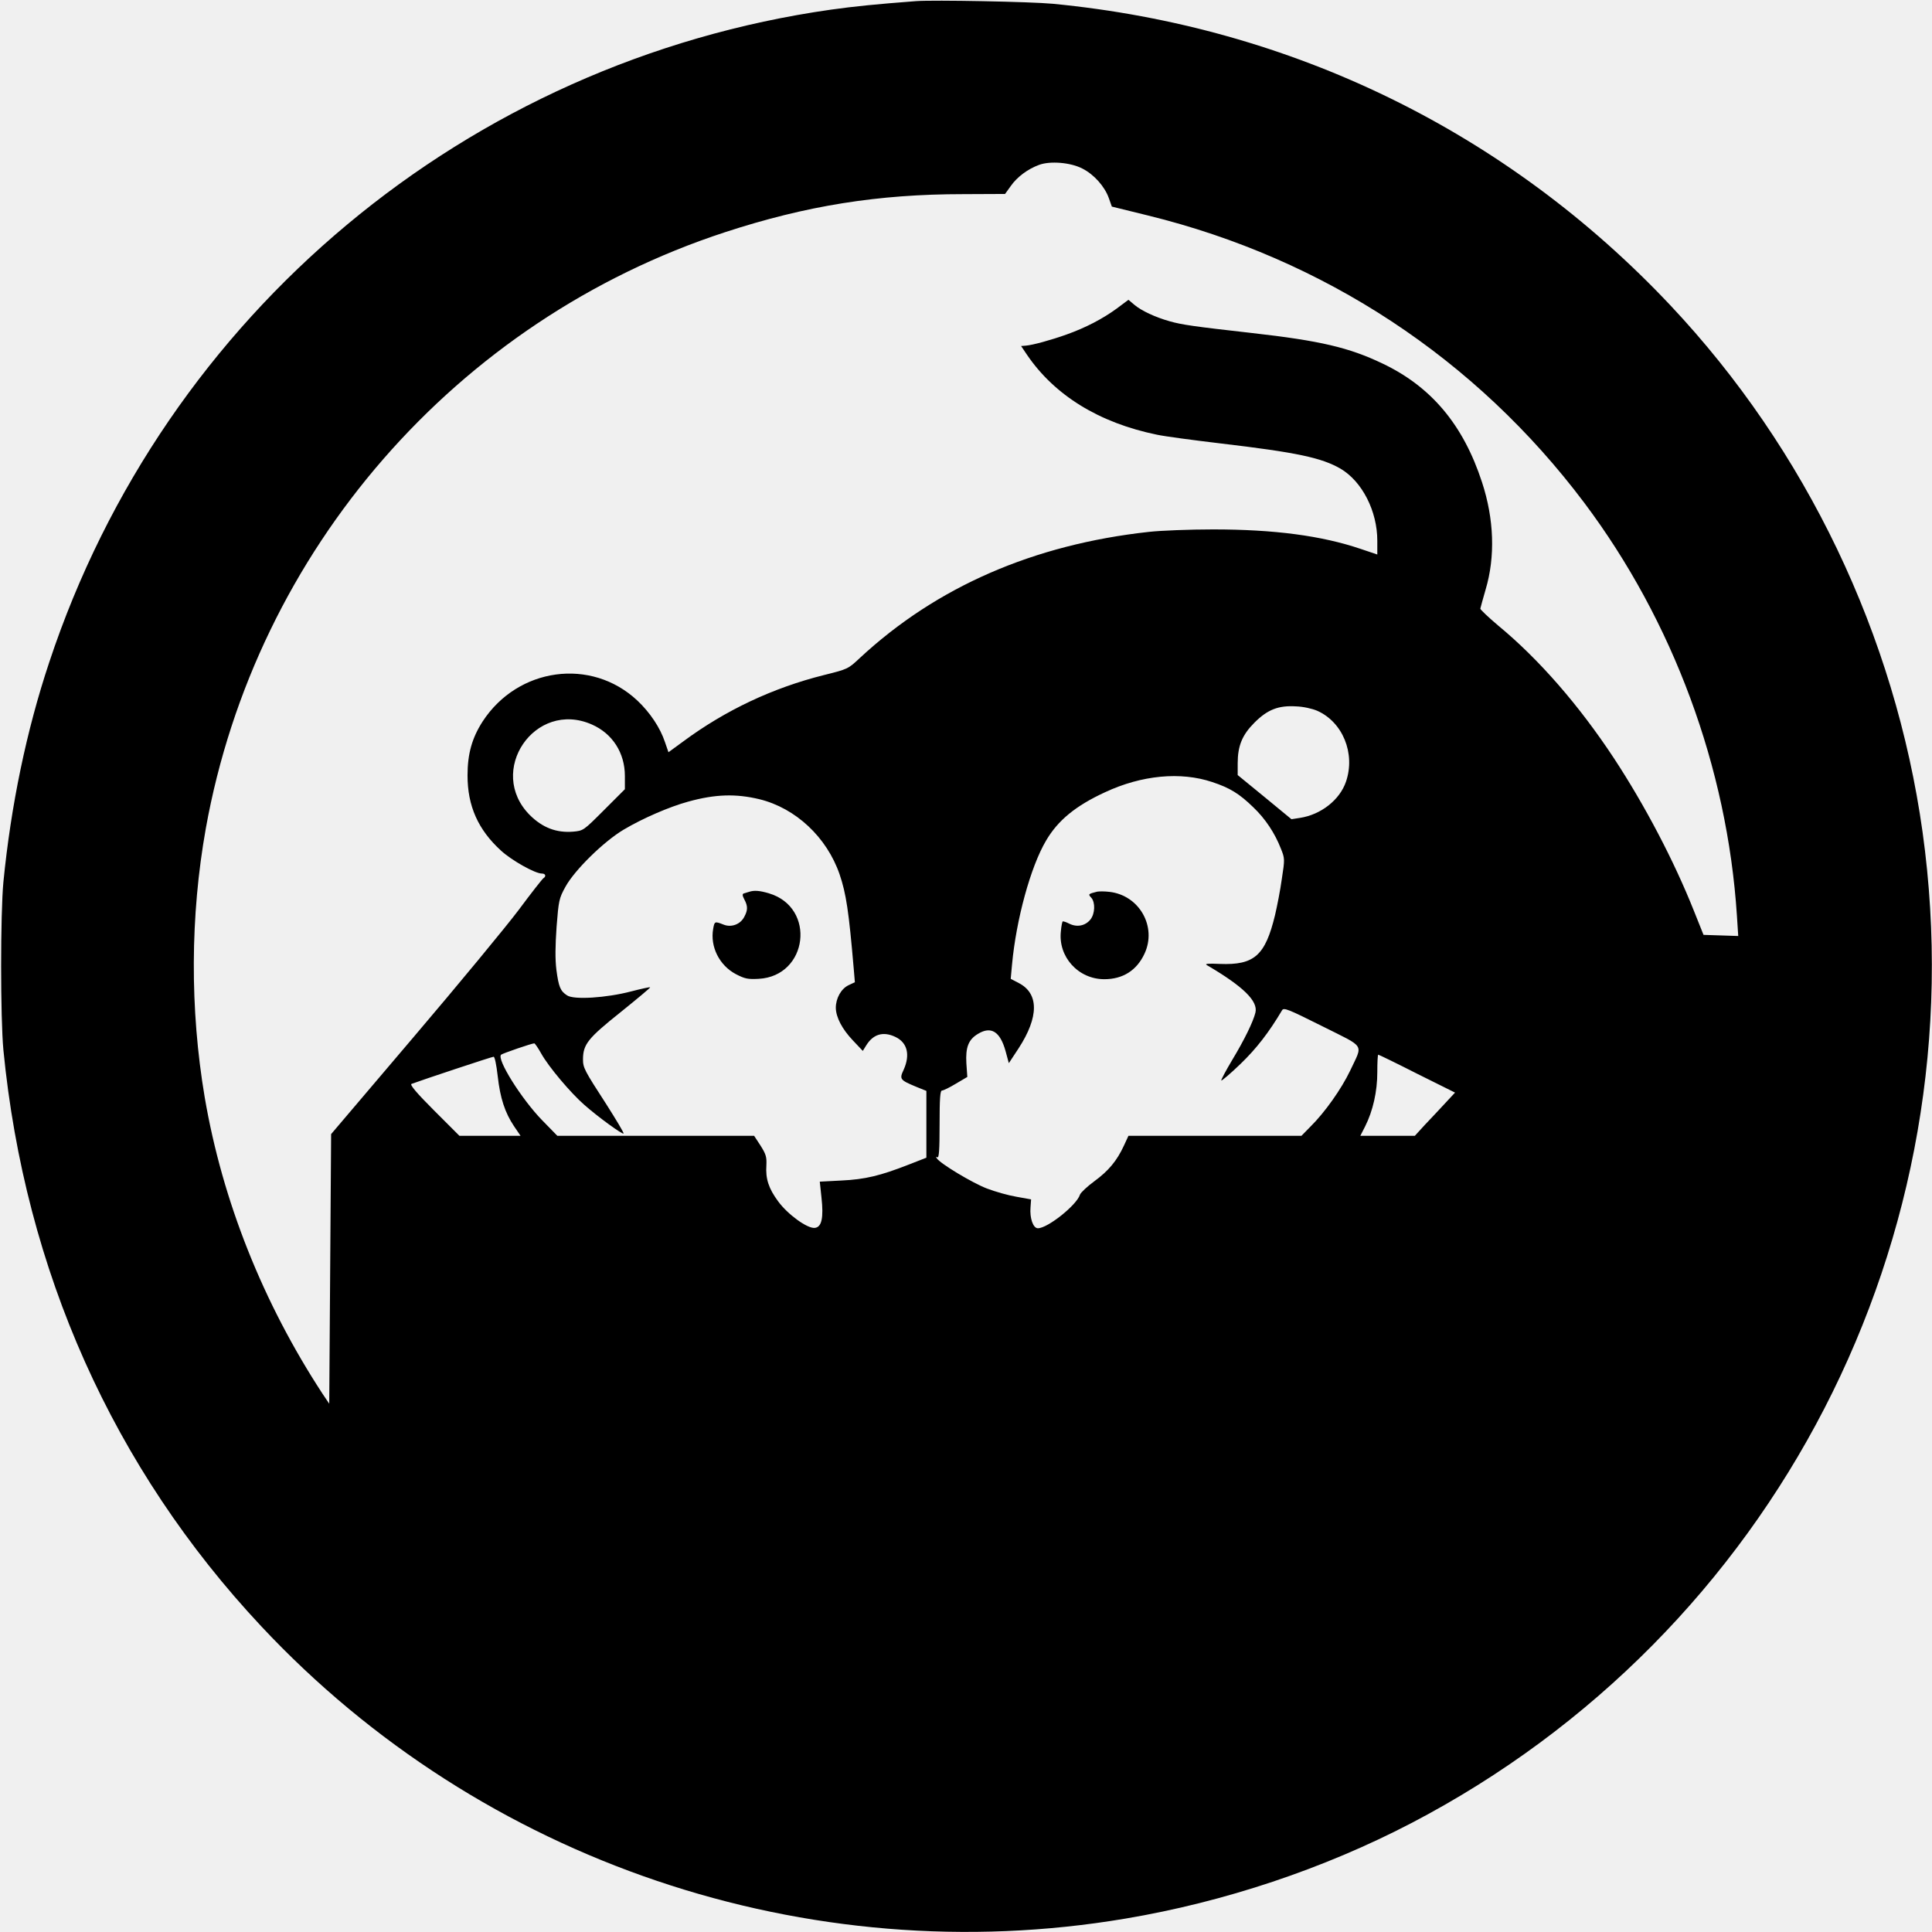
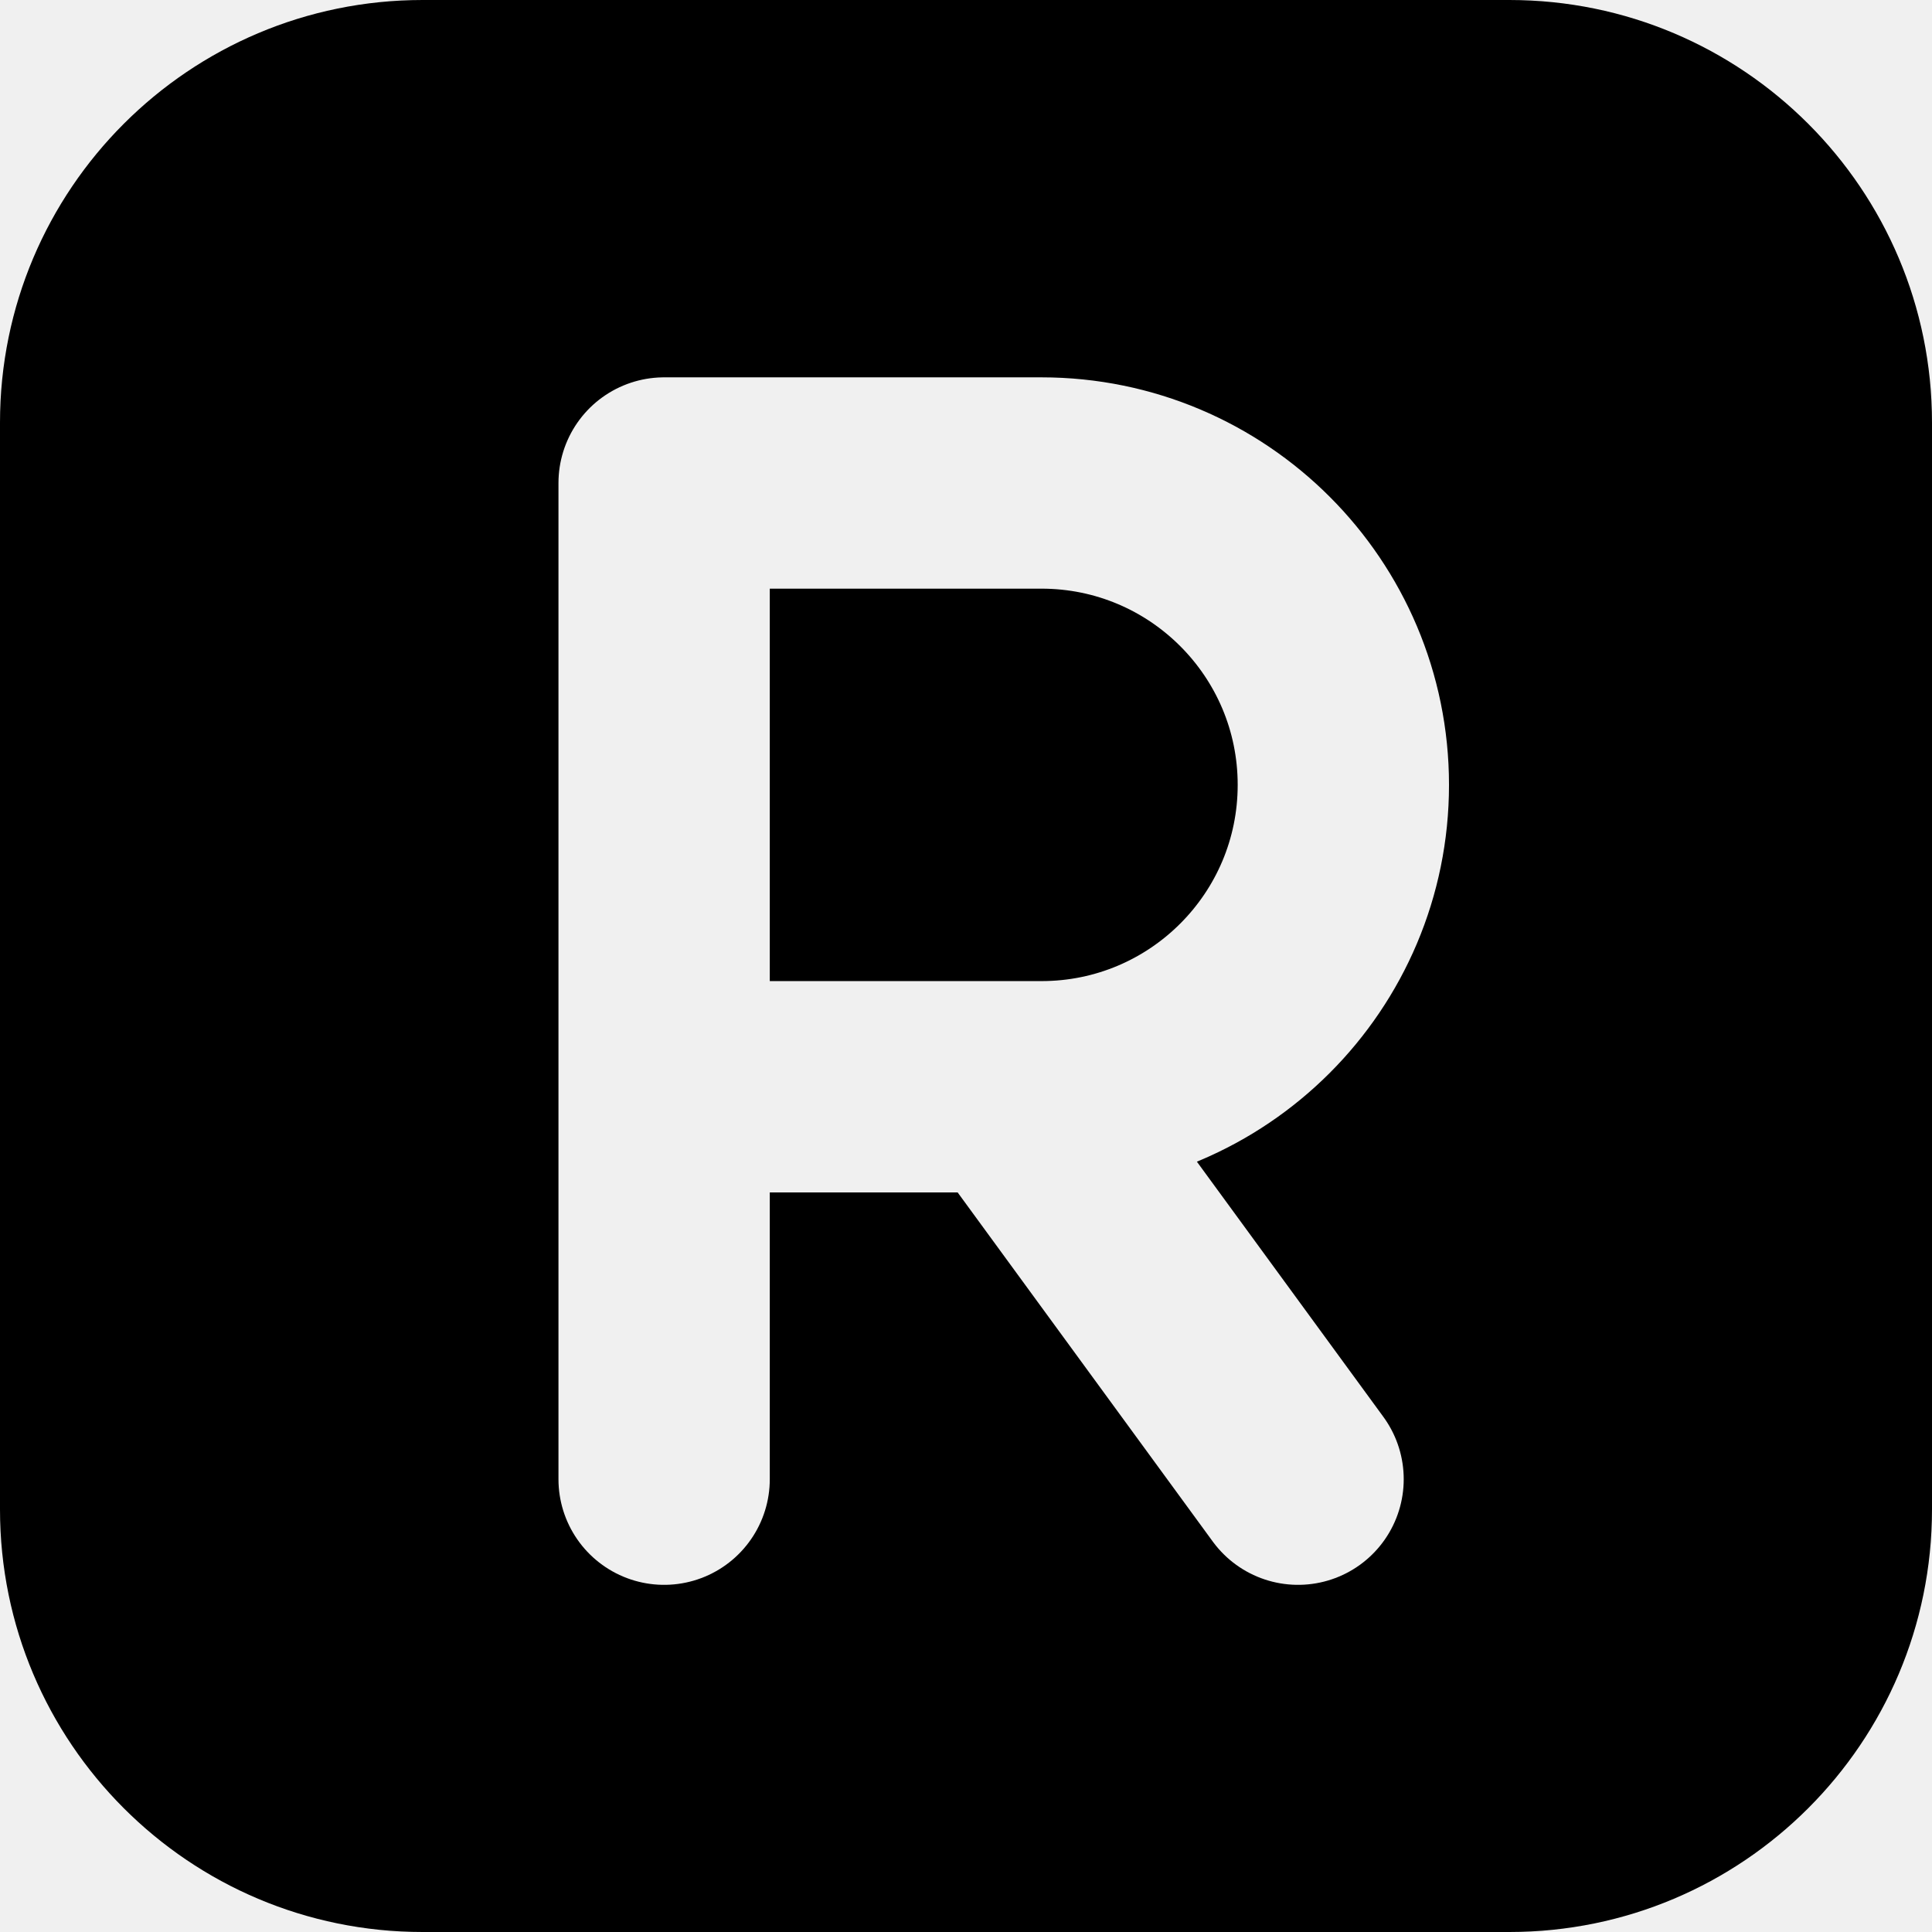
- <svg xmlns="http://www.w3.org/2000/svg" version="1.0" width="1024pt" height="1024pt" viewBox="0 0 1024 1024" preserveAspectRatio="xMidYMid meet">
-   <g transform="translate(0,1024) scale(0.1,-0.1)" fill="#000000" stroke="none">
-     <path d="M4855 10234 c-211 -16 -329 -28 -450 -45 -1928 -274 -3532 -1612 -4144 -3459 -121 -363 -203 -759 -243 -1165 -16 -169 -16 -721 0 -890 114 -1170 582 -2217 1367 -3055 1168 -1248 2897 -1833 4580 -1549 524 88 1051 264 1515 506 1926 1004 3009 3105 2710 5253 -146 1043 -617 2027 -1336 2791 -866 920 -2007 1477 -3274 1599 -115 11 -631 21 -725 14z m881 -887 c62 -31 119 -95 141 -157 l16 -45 191 -47 c933 -229 1739 -759 2313 -1523 470 -626 758 -1403 809 -2188 l7 -108 -92 3 -92 3 -50 125 c-107 269 -261 562 -426 813 -184 279 -397 524 -613 702 -52 44 -94 84 -94 89 1 6 14 52 28 101 52 174 45 374 -19 569 -99 304 -269 507 -529 630 -176 84 -328 120 -691 161 -311 35 -371 44 -435 62 -78 22 -150 56 -187 87 l-32 27 -63 -47 c-74 -54 -164 -101 -265 -137 -81 -29 -179 -56 -216 -59 l-25 -2 31 -46 c146 -215 382 -361 689 -424 42 -9 192 -29 335 -46 407 -48 537 -76 638 -134 115 -68 195 -225 195 -382 l0 -73 -86 29 c-209 71 -461 104 -784 104 -124 0 -277 -6 -340 -13 -612 -67 -1125 -291 -1530 -666 -65 -61 -65 -61 -193 -93 -272 -68 -523 -187 -746 -352 l-78 -57 -19 55 c-25 75 -79 156 -146 219 -244 229 -633 176 -820 -111 -56 -87 -80 -171 -80 -286 0 -162 56 -288 178 -399 57 -52 180 -121 216 -121 20 0 24 -15 8 -25 -6 -4 -65 -79 -131 -168 -67 -89 -318 -393 -558 -675 l-436 -513 -5 -715 -5 -714 -35 52 c-316 483 -531 1022 -625 1572 -79 468 -77 961 6 1426 265 1473 1327 2693 2751 3159 431 141 812 202 1264 202 l221 1 31 43 c33 47 89 89 149 111 59 22 167 13 229 -19z m1245 -2874 c136 -60 204 -227 153 -376 -33 -97 -133 -175 -244 -192 l-45 -7 -142 117 -143 117 0 62 c0 93 24 151 89 216 69 69 127 92 221 86 37 -1 85 -12 111 -23z m-3844 -73 c109 -48 175 -150 175 -273 l0 -70 -110 -110 c-110 -110 -110 -110 -165 -115 -88 -7 -161 21 -228 87 -233 233 26 614 328 481z m3288 -305 c94 -31 144 -62 218 -134 64 -61 114 -137 146 -219 21 -52 21 -56 5 -160 -8 -59 -25 -145 -36 -192 -52 -215 -110 -266 -292 -259 -62 3 -82 1 -70 -6 193 -113 273 -191 258 -252 -12 -49 -59 -145 -123 -251 -34 -57 -60 -106 -58 -109 3 -2 49 37 102 88 84 81 150 166 220 284 9 16 31 7 213 -84 233 -117 216 -90 148 -236 -46 -96 -133 -220 -211 -297 l-47 -48 -458 0 -459 0 -24 -52 c-38 -82 -82 -134 -157 -189 -38 -28 -72 -60 -76 -71 -17 -55 -171 -178 -223 -178 -25 0 -44 53 -39 111 l3 42 -78 14 c-42 7 -113 27 -157 44 -76 29 -249 133 -265 160 -5 8 -4 10 3 5 9 -5 12 39 12 173 0 140 3 181 13 181 7 0 40 16 73 36 l61 36 -5 72 c-5 85 11 126 61 156 70 43 118 13 147 -92 l17 -63 52 79 c108 166 108 291 0 346 l-42 22 7 76 c22 238 98 517 180 656 63 108 157 185 313 257 195 91 401 110 568 54z m-2400 -91 c192 -47 357 -201 425 -398 35 -103 49 -197 75 -501 l6 -71 -34 -16 c-39 -19 -67 -69 -67 -120 1 -50 33 -112 91 -173 l52 -55 18 29 c37 60 90 76 155 45 63 -30 79 -94 44 -173 -24 -51 -21 -55 68 -92 l52 -21 0 -177 0 -177 -92 -36 c-153 -60 -233 -79 -358 -85 l-115 -6 9 -84 c12 -108 1 -157 -35 -161 -39 -5 -144 71 -195 141 -50 68 -67 119 -62 191 2 44 -2 58 -31 104 l-34 52 -522 0 -521 0 -81 83 c-109 112 -242 324 -217 347 9 7 162 60 176 60 3 0 20 -24 36 -53 40 -72 157 -210 229 -273 75 -66 202 -158 208 -152 3 3 -38 71 -90 153 -119 184 -125 195 -125 242 1 78 26 110 199 248 88 71 159 130 157 132 -2 2 -48 -8 -102 -22 -130 -34 -302 -45 -338 -21 -36 23 -45 45 -57 136 -7 56 -6 126 1 228 11 140 13 150 47 212 49 89 203 240 309 303 101 60 242 121 341 148 144 40 253 43 378 13z m3486 -1455 l201 -100 -53 -57 c-29 -31 -77 -83 -107 -114 l-53 -58 -145 0 -144 0 25 49 c42 83 65 186 65 288 0 51 2 93 5 93 3 0 96 -45 206 -101z m-4873 -13 c13 -116 38 -193 87 -266 l34 -50 -162 0 -162 0 -135 135 c-92 92 -129 136 -119 140 50 19 426 144 435 144 6 1 15 -41 22 -103z" />
-     <path d="M5815 5514 c-47 -12 -49 -13 -31 -32 22 -25 20 -84 -4 -115 -27 -34 -71 -43 -112 -23 -17 9 -33 14 -36 12 -2 -3 -7 -25 -9 -51 -16 -136 92 -255 230 -255 99 0 172 47 213 135 67 143 -27 310 -186 328 -25 3 -54 3 -65 1z" />
-     <path d="M3970 5513 c-8 -2 -20 -6 -27 -8 -9 -3 -9 -11 2 -32 19 -35 19 -57 0 -92 -20 -40 -68 -58 -109 -42 -48 19 -49 18 -56 -22 -17 -95 33 -194 120 -240 48 -25 64 -28 121 -25 262 14 306 378 55 453 -50 15 -79 17 -106 8z" />
-   </g>
+ <svg xmlns="http://www.w3.org/2000/svg" width="512" height="512" viewBox="0 0 512 512">
+   <mask id="r-cutout">
+     <rect x="0" y="0" width="512" height="512" fill="#fff" />
+     <path d="M176 392 V128 H276 A80 80 0 0 1 276 288 H176 M268 288 L344 392" fill="none" stroke="#000" stroke-width="56" stroke-linecap="round" stroke-linejoin="round" />
+   </mask>
+   <rect x="0" y="0" width="512" height="512" rx="112" ry="112" fill="#000" mask="url(#r-cutout)" />
</svg>
